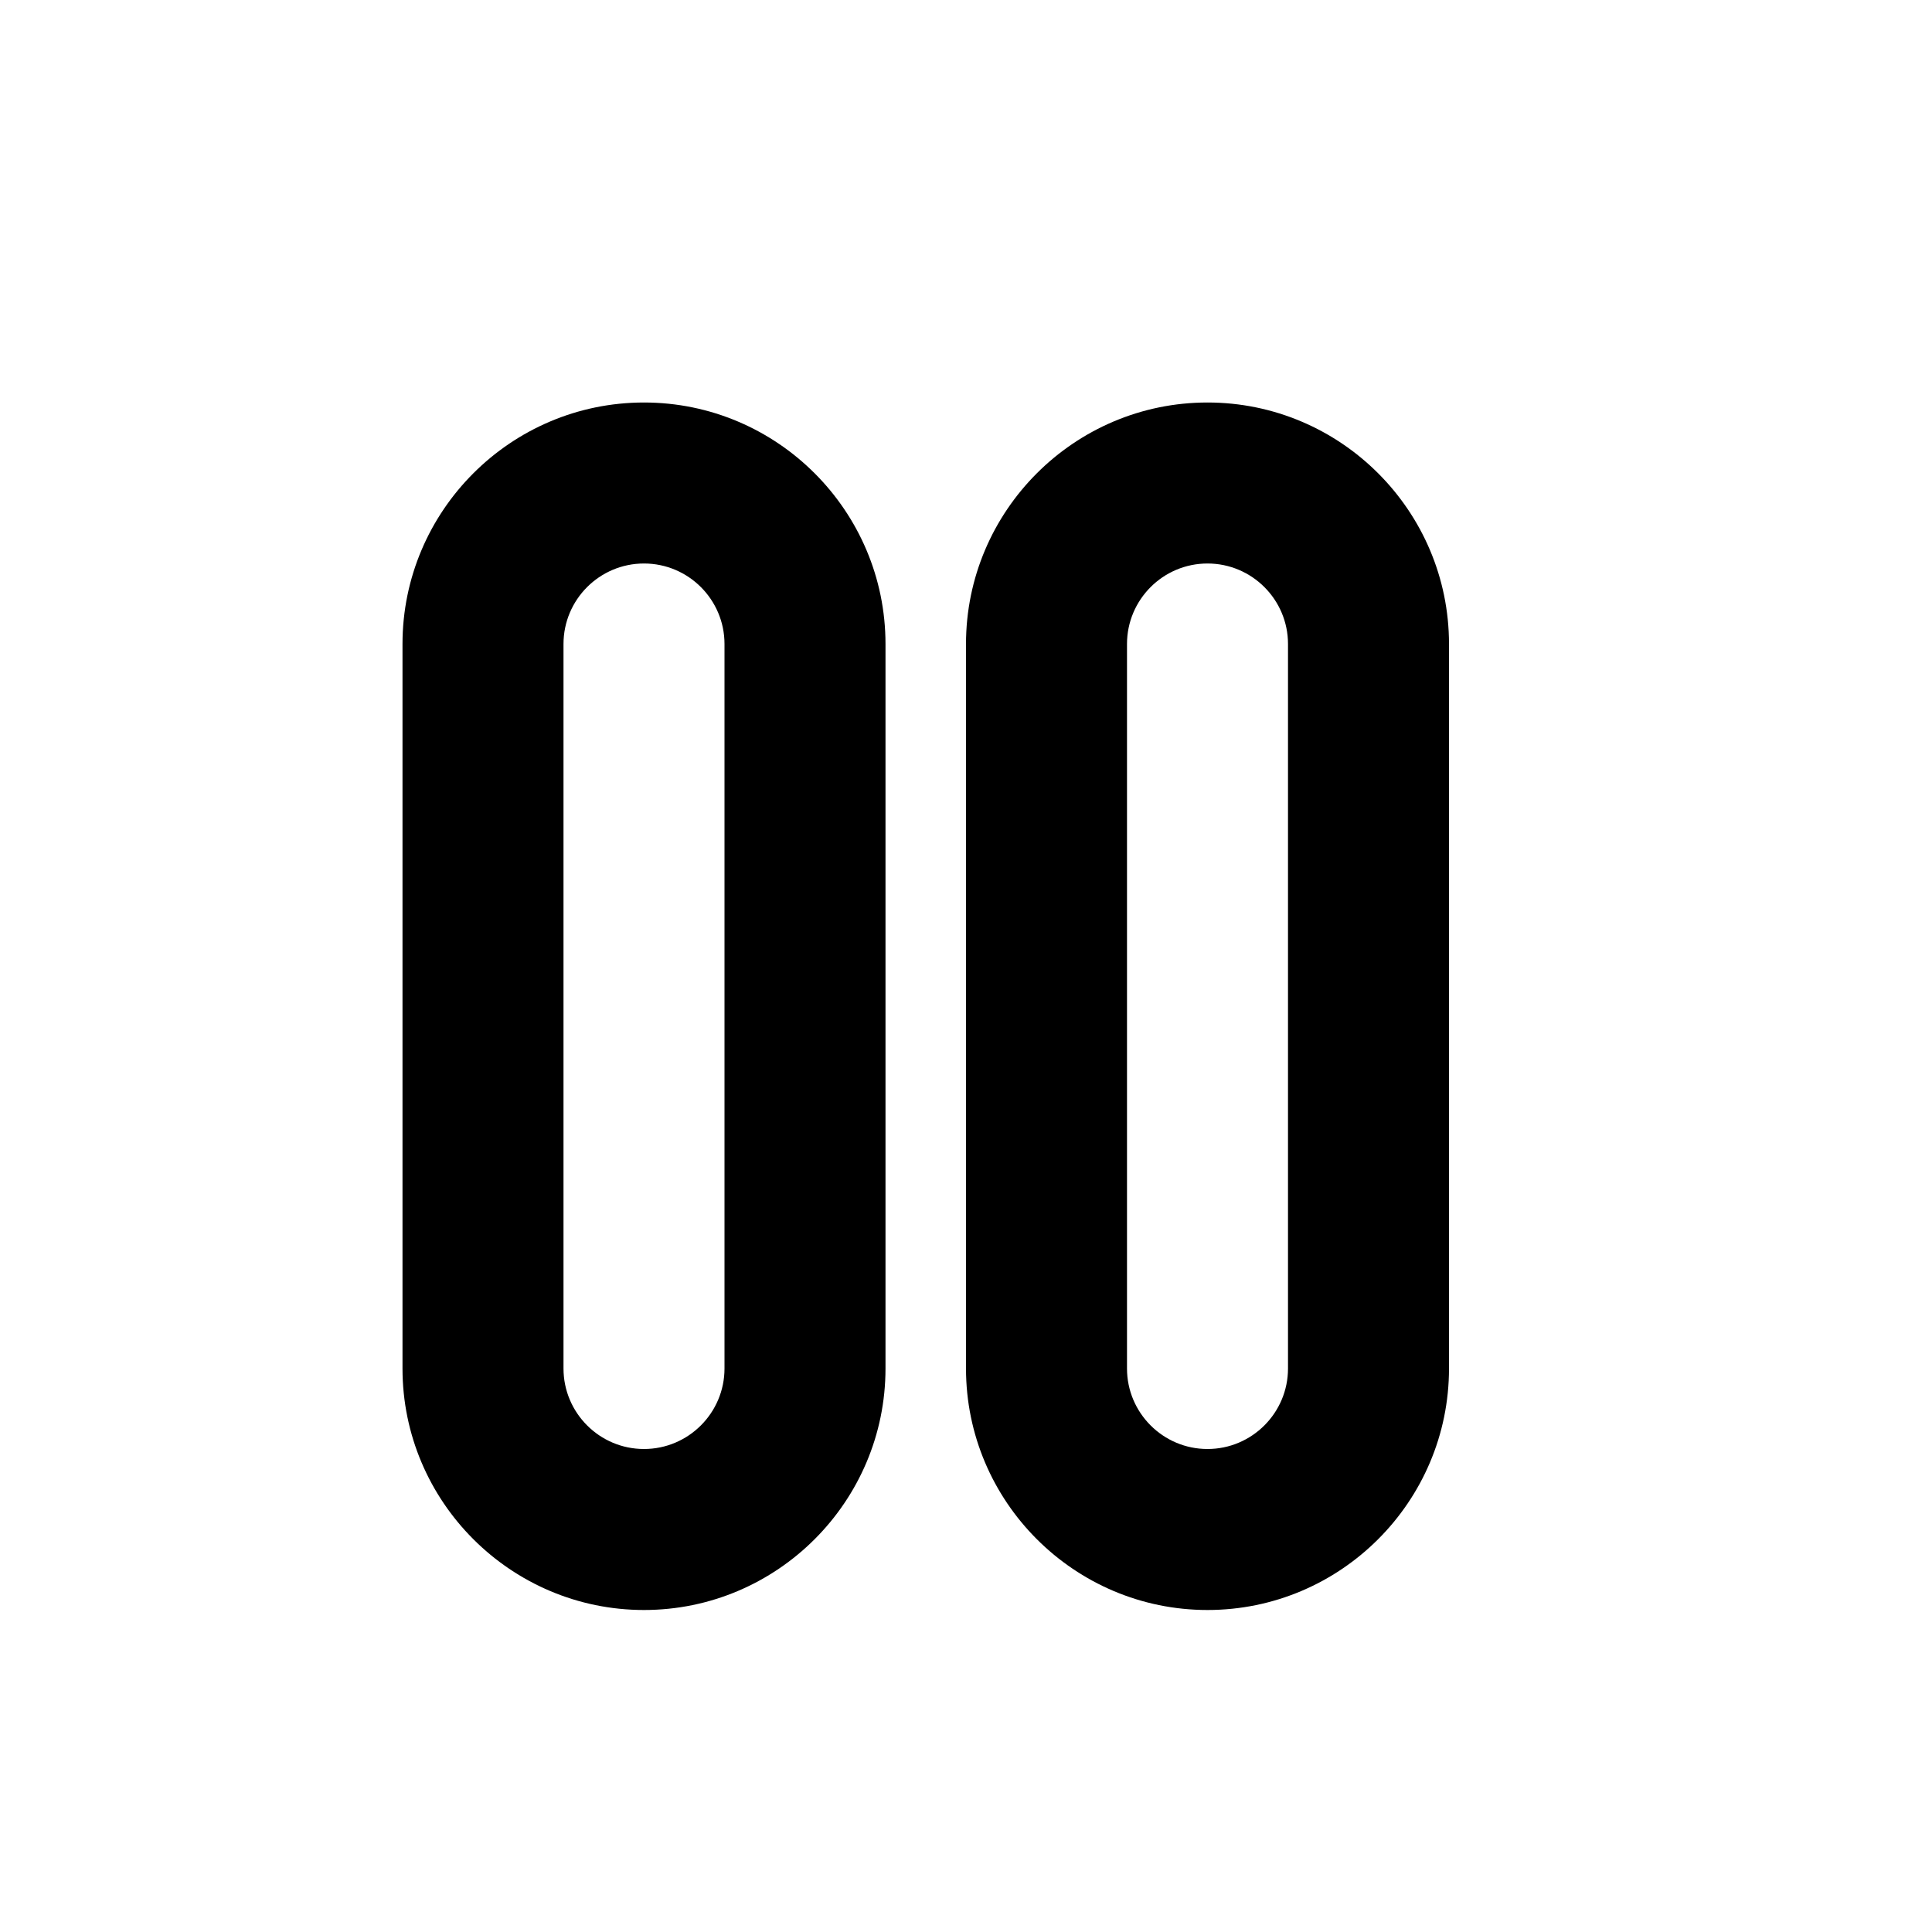
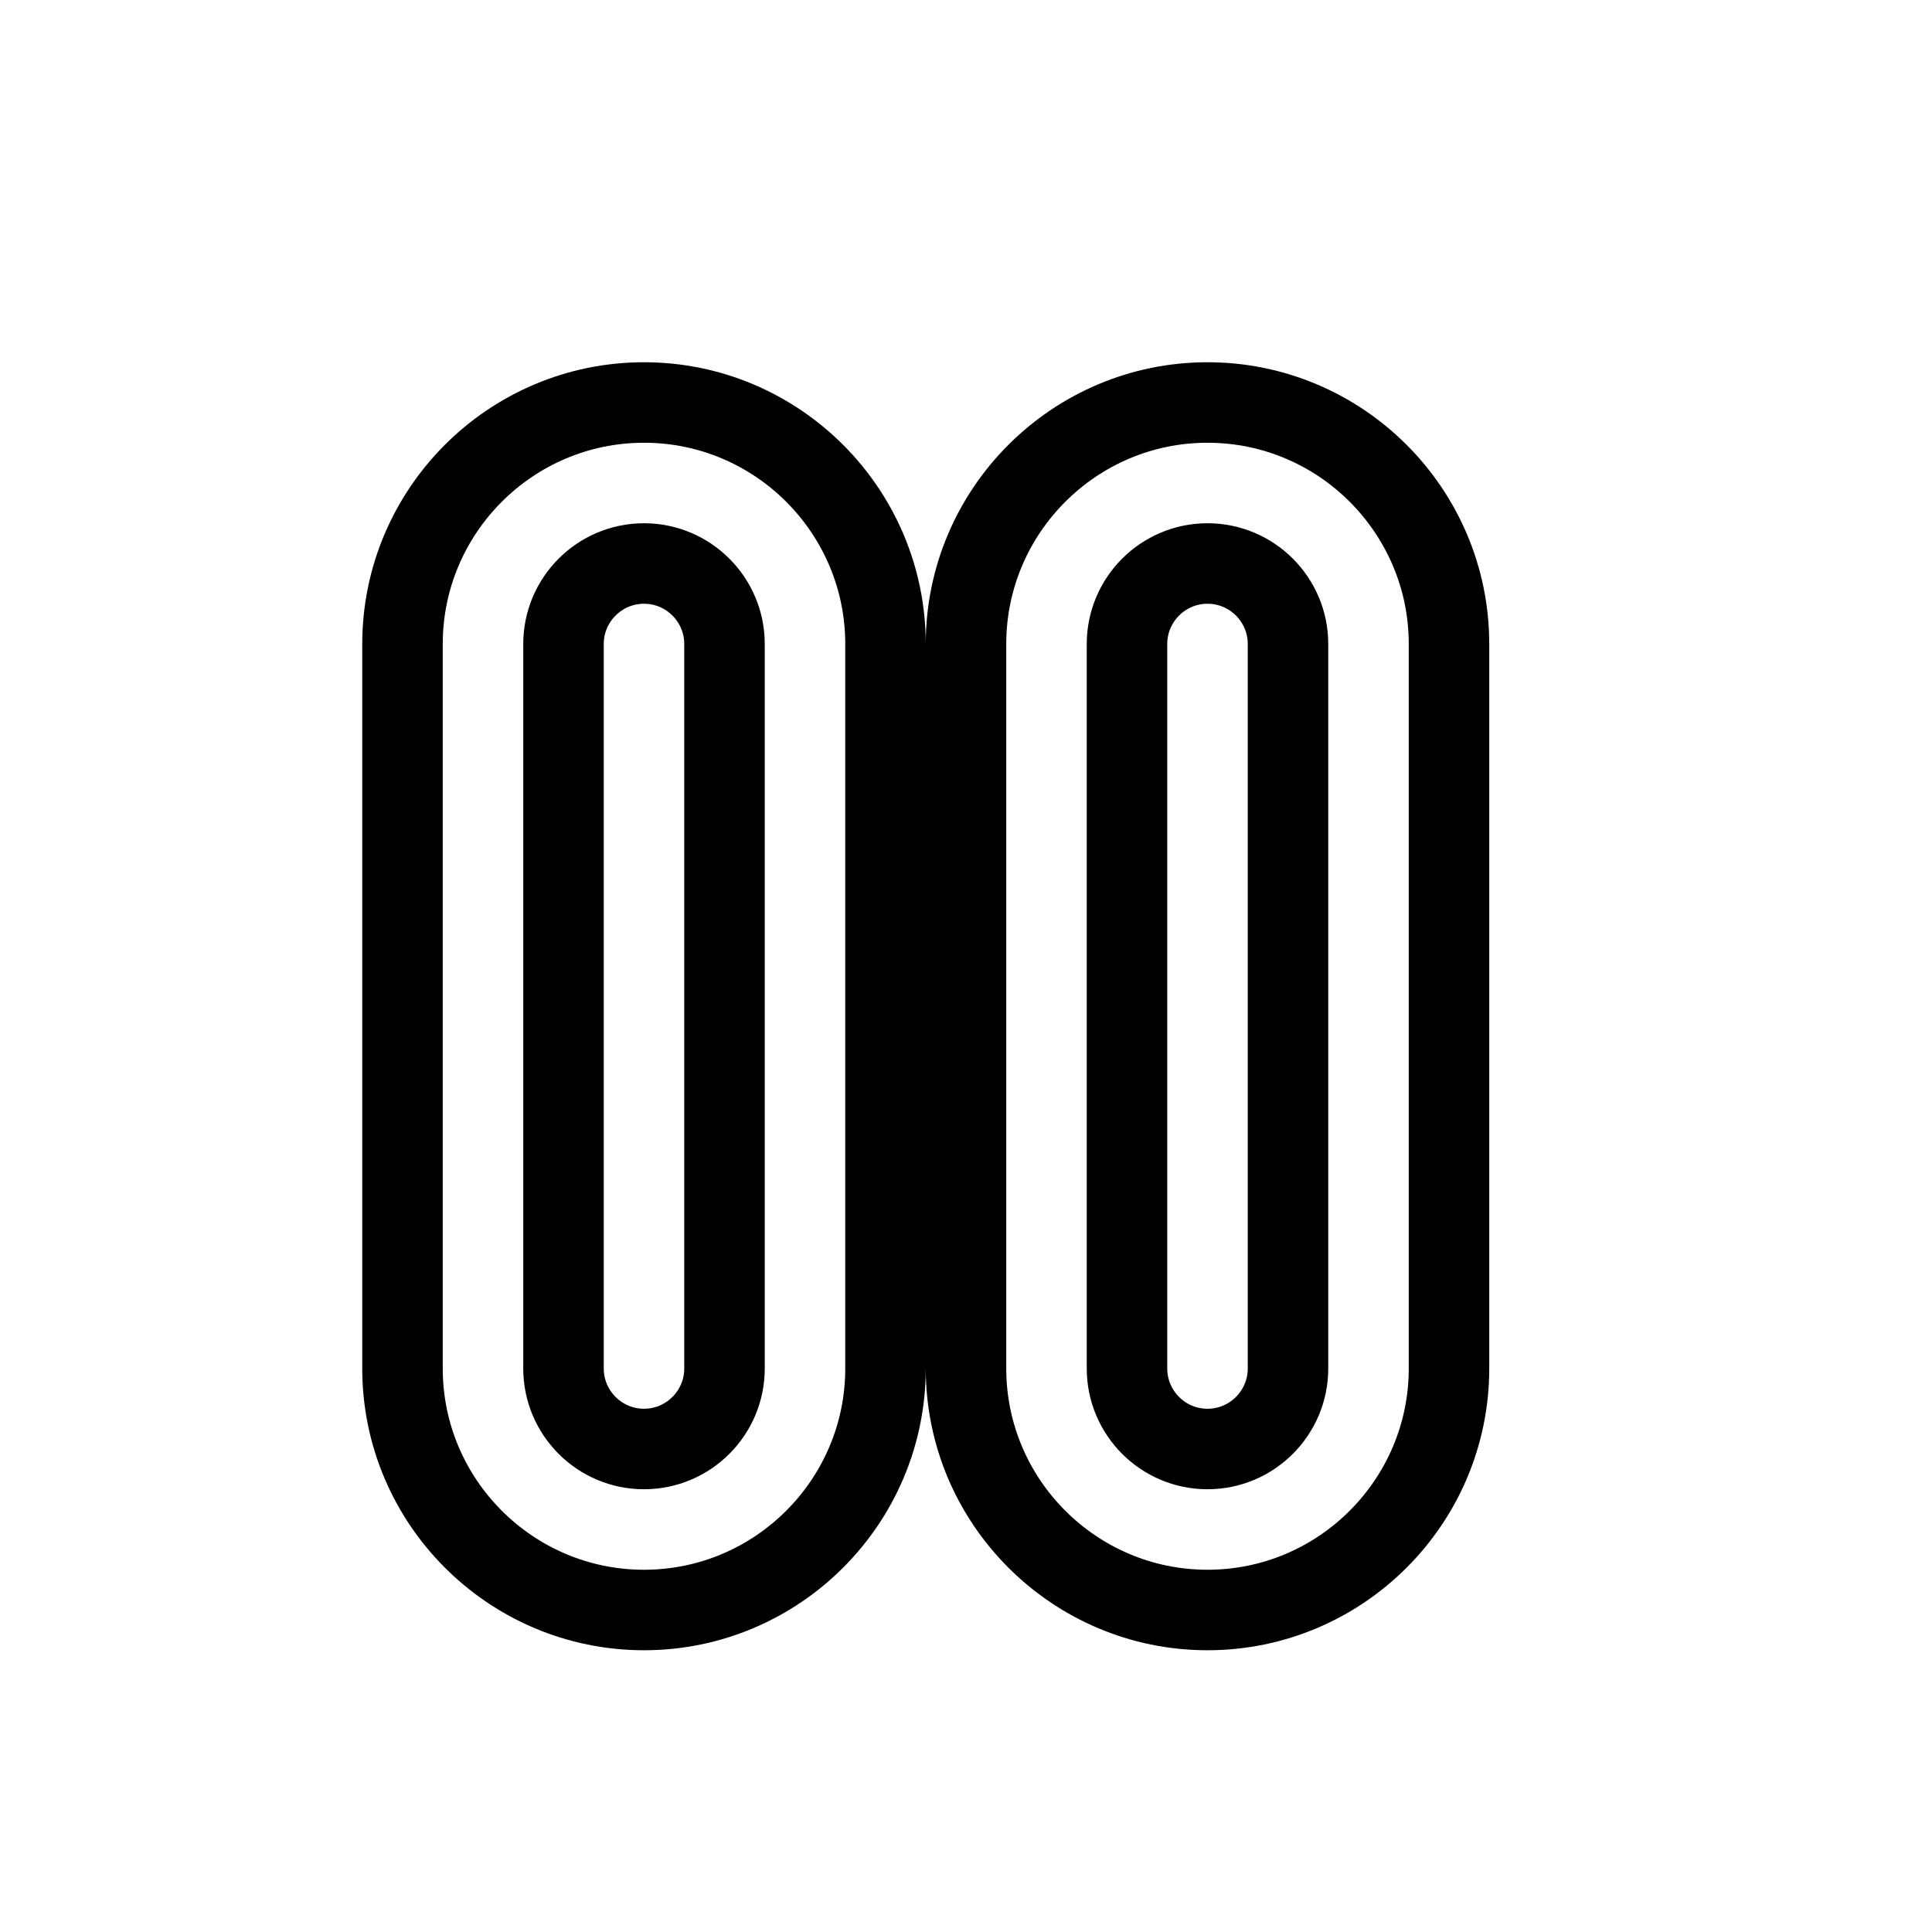
- <svg xmlns="http://www.w3.org/2000/svg" version="1.2" baseProfile="tiny" viewBox="0 0 24 24" fill="currentColor">
+ <svg xmlns="http://www.w3.org/2000/svg" version="1.2" baseProfile="tiny" viewBox="0 0 24 24" fill="none" stroke="currentColor">
  <path d="M8 20c-1.654 0-3-1.346-3-3v-9c0-1.654 1.346-3 3-3s3 1.346 3 3v9c0 1.654-1.346 3-3 3zm0-13c-.552 0-1 .449-1 1v9c0 .551.448 1 1 1s1-.449 1-1v-9c0-.551-.448-1-1-1zM15 20c-1.654 0-3-1.346-3-3v-9c0-1.654 1.346-3 3-3s3 1.346 3 3v9c0 1.654-1.346 3-3 3zm0-13c-.552 0-1 .449-1 1v9c0 .551.448 1 1 1s1-.449 1-1v-9c0-.551-.448-1-1-1z" />
</svg>
